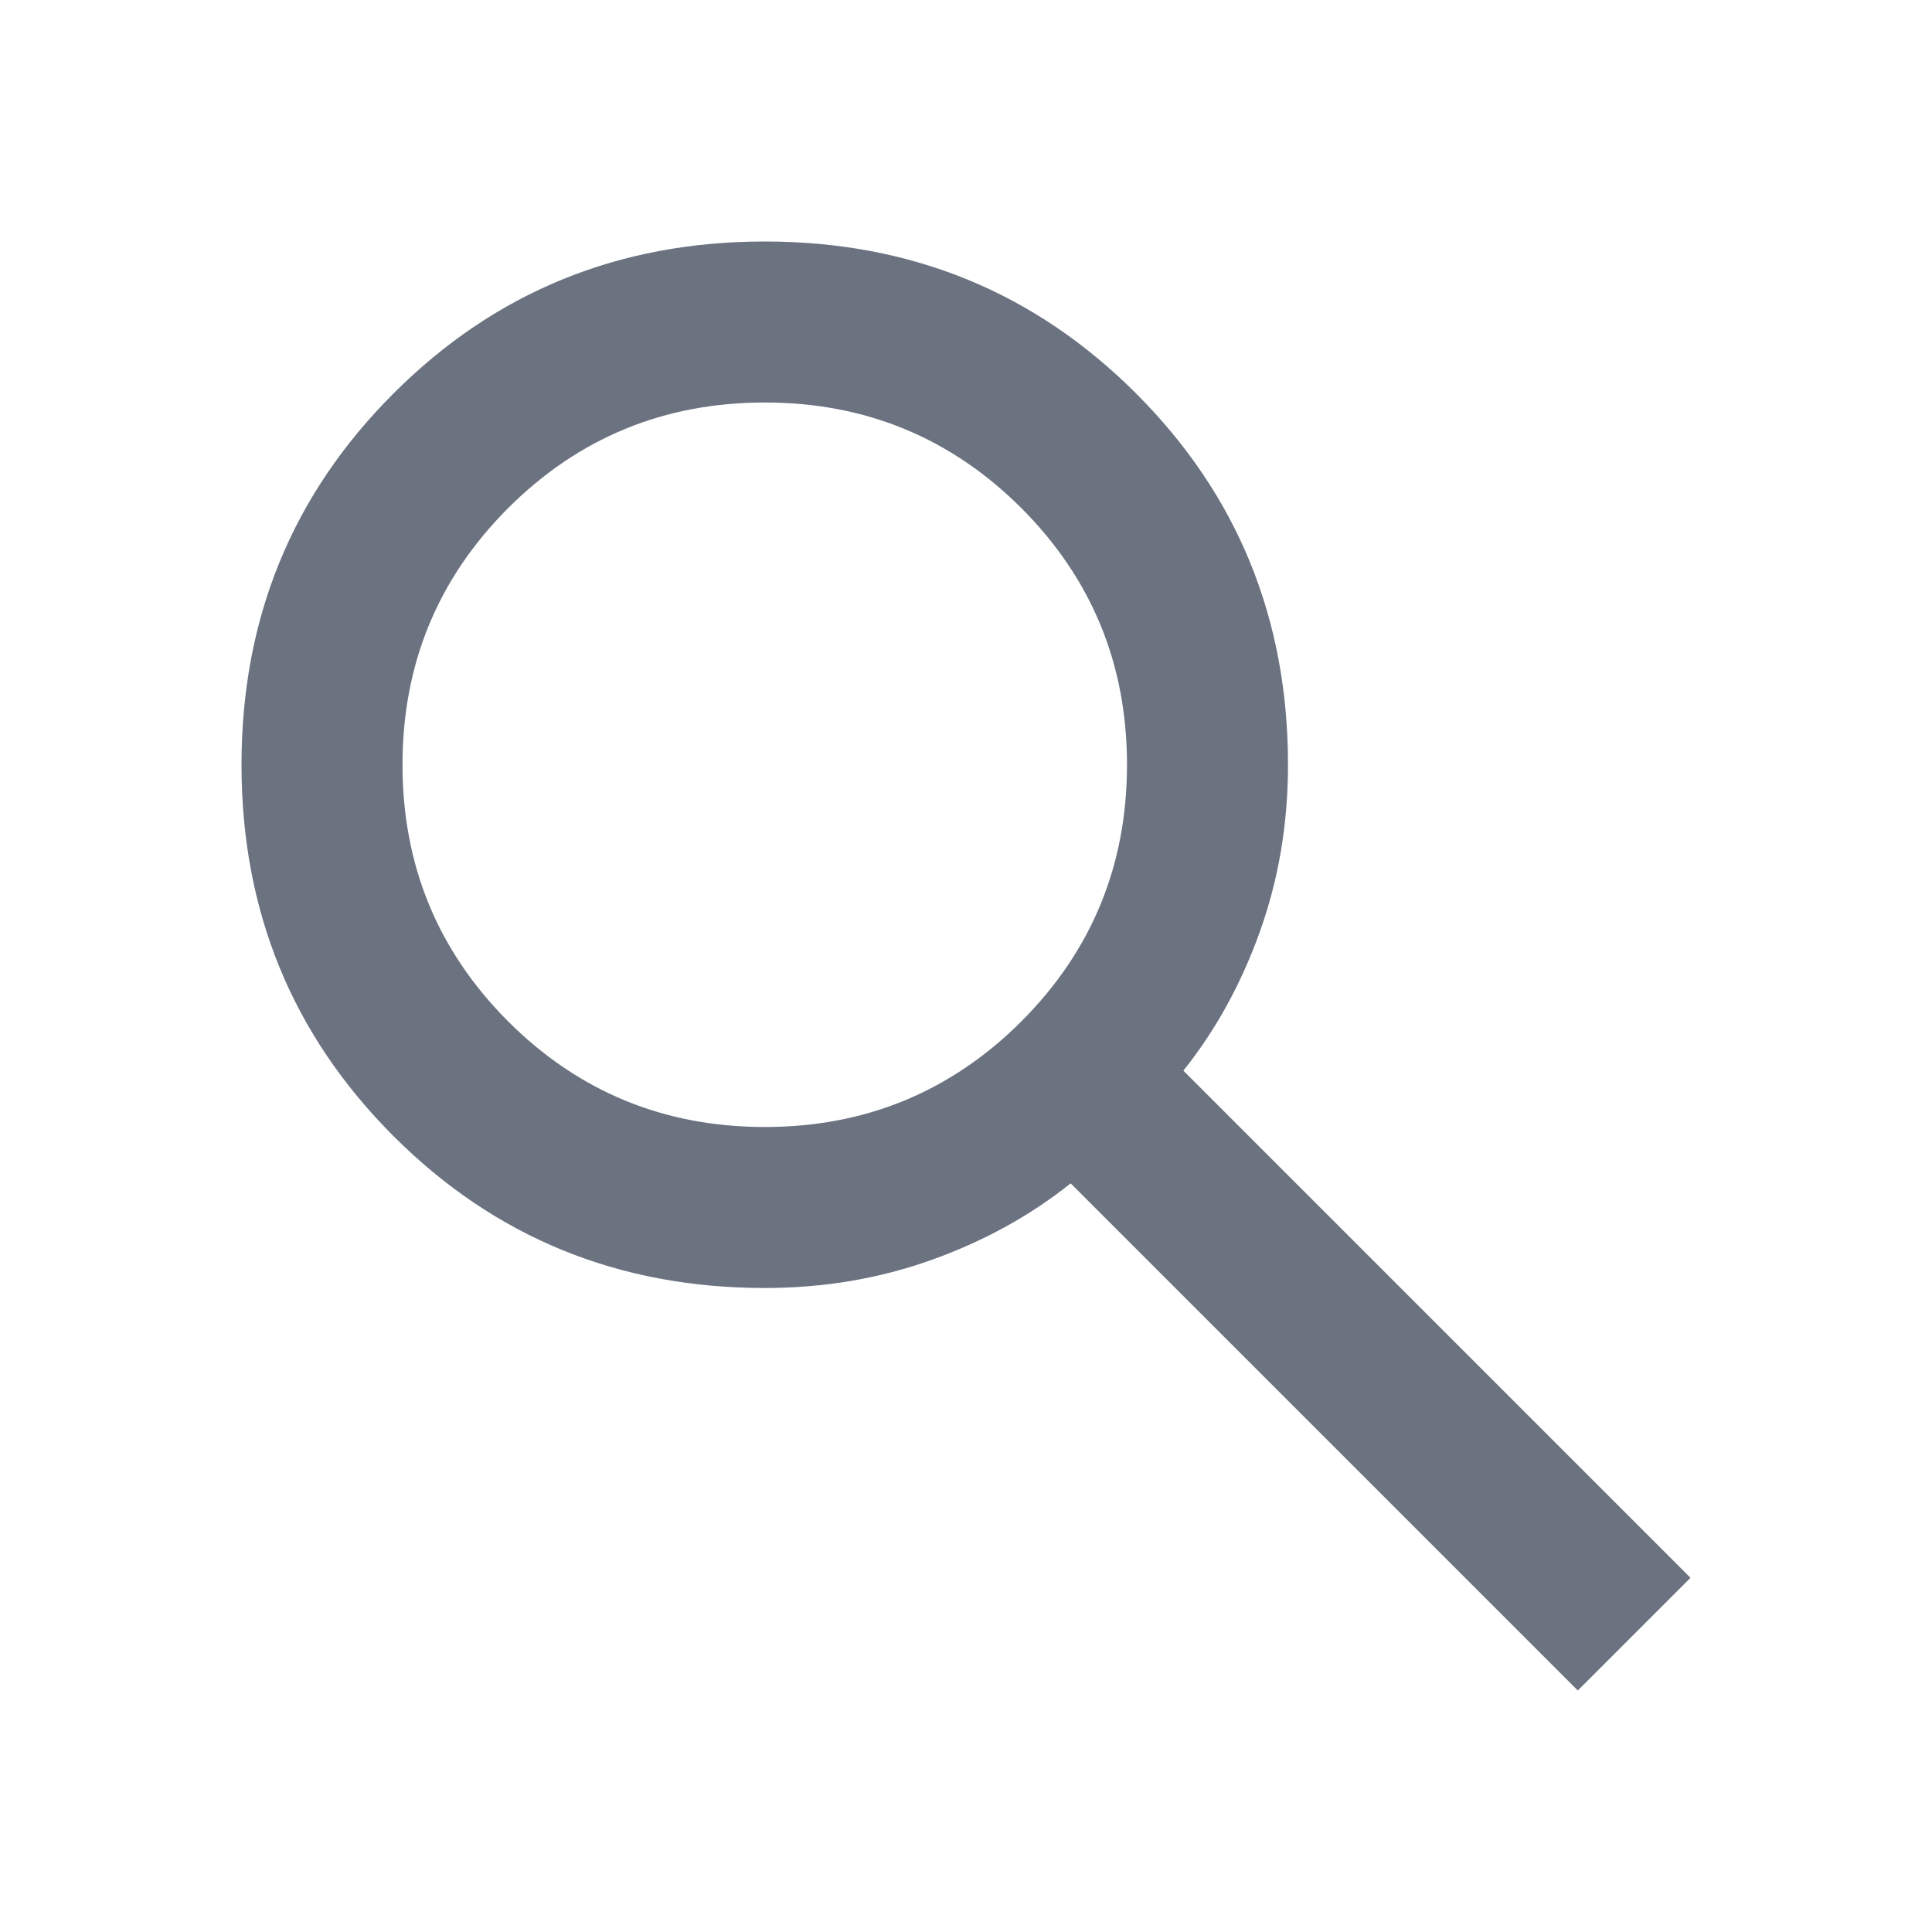
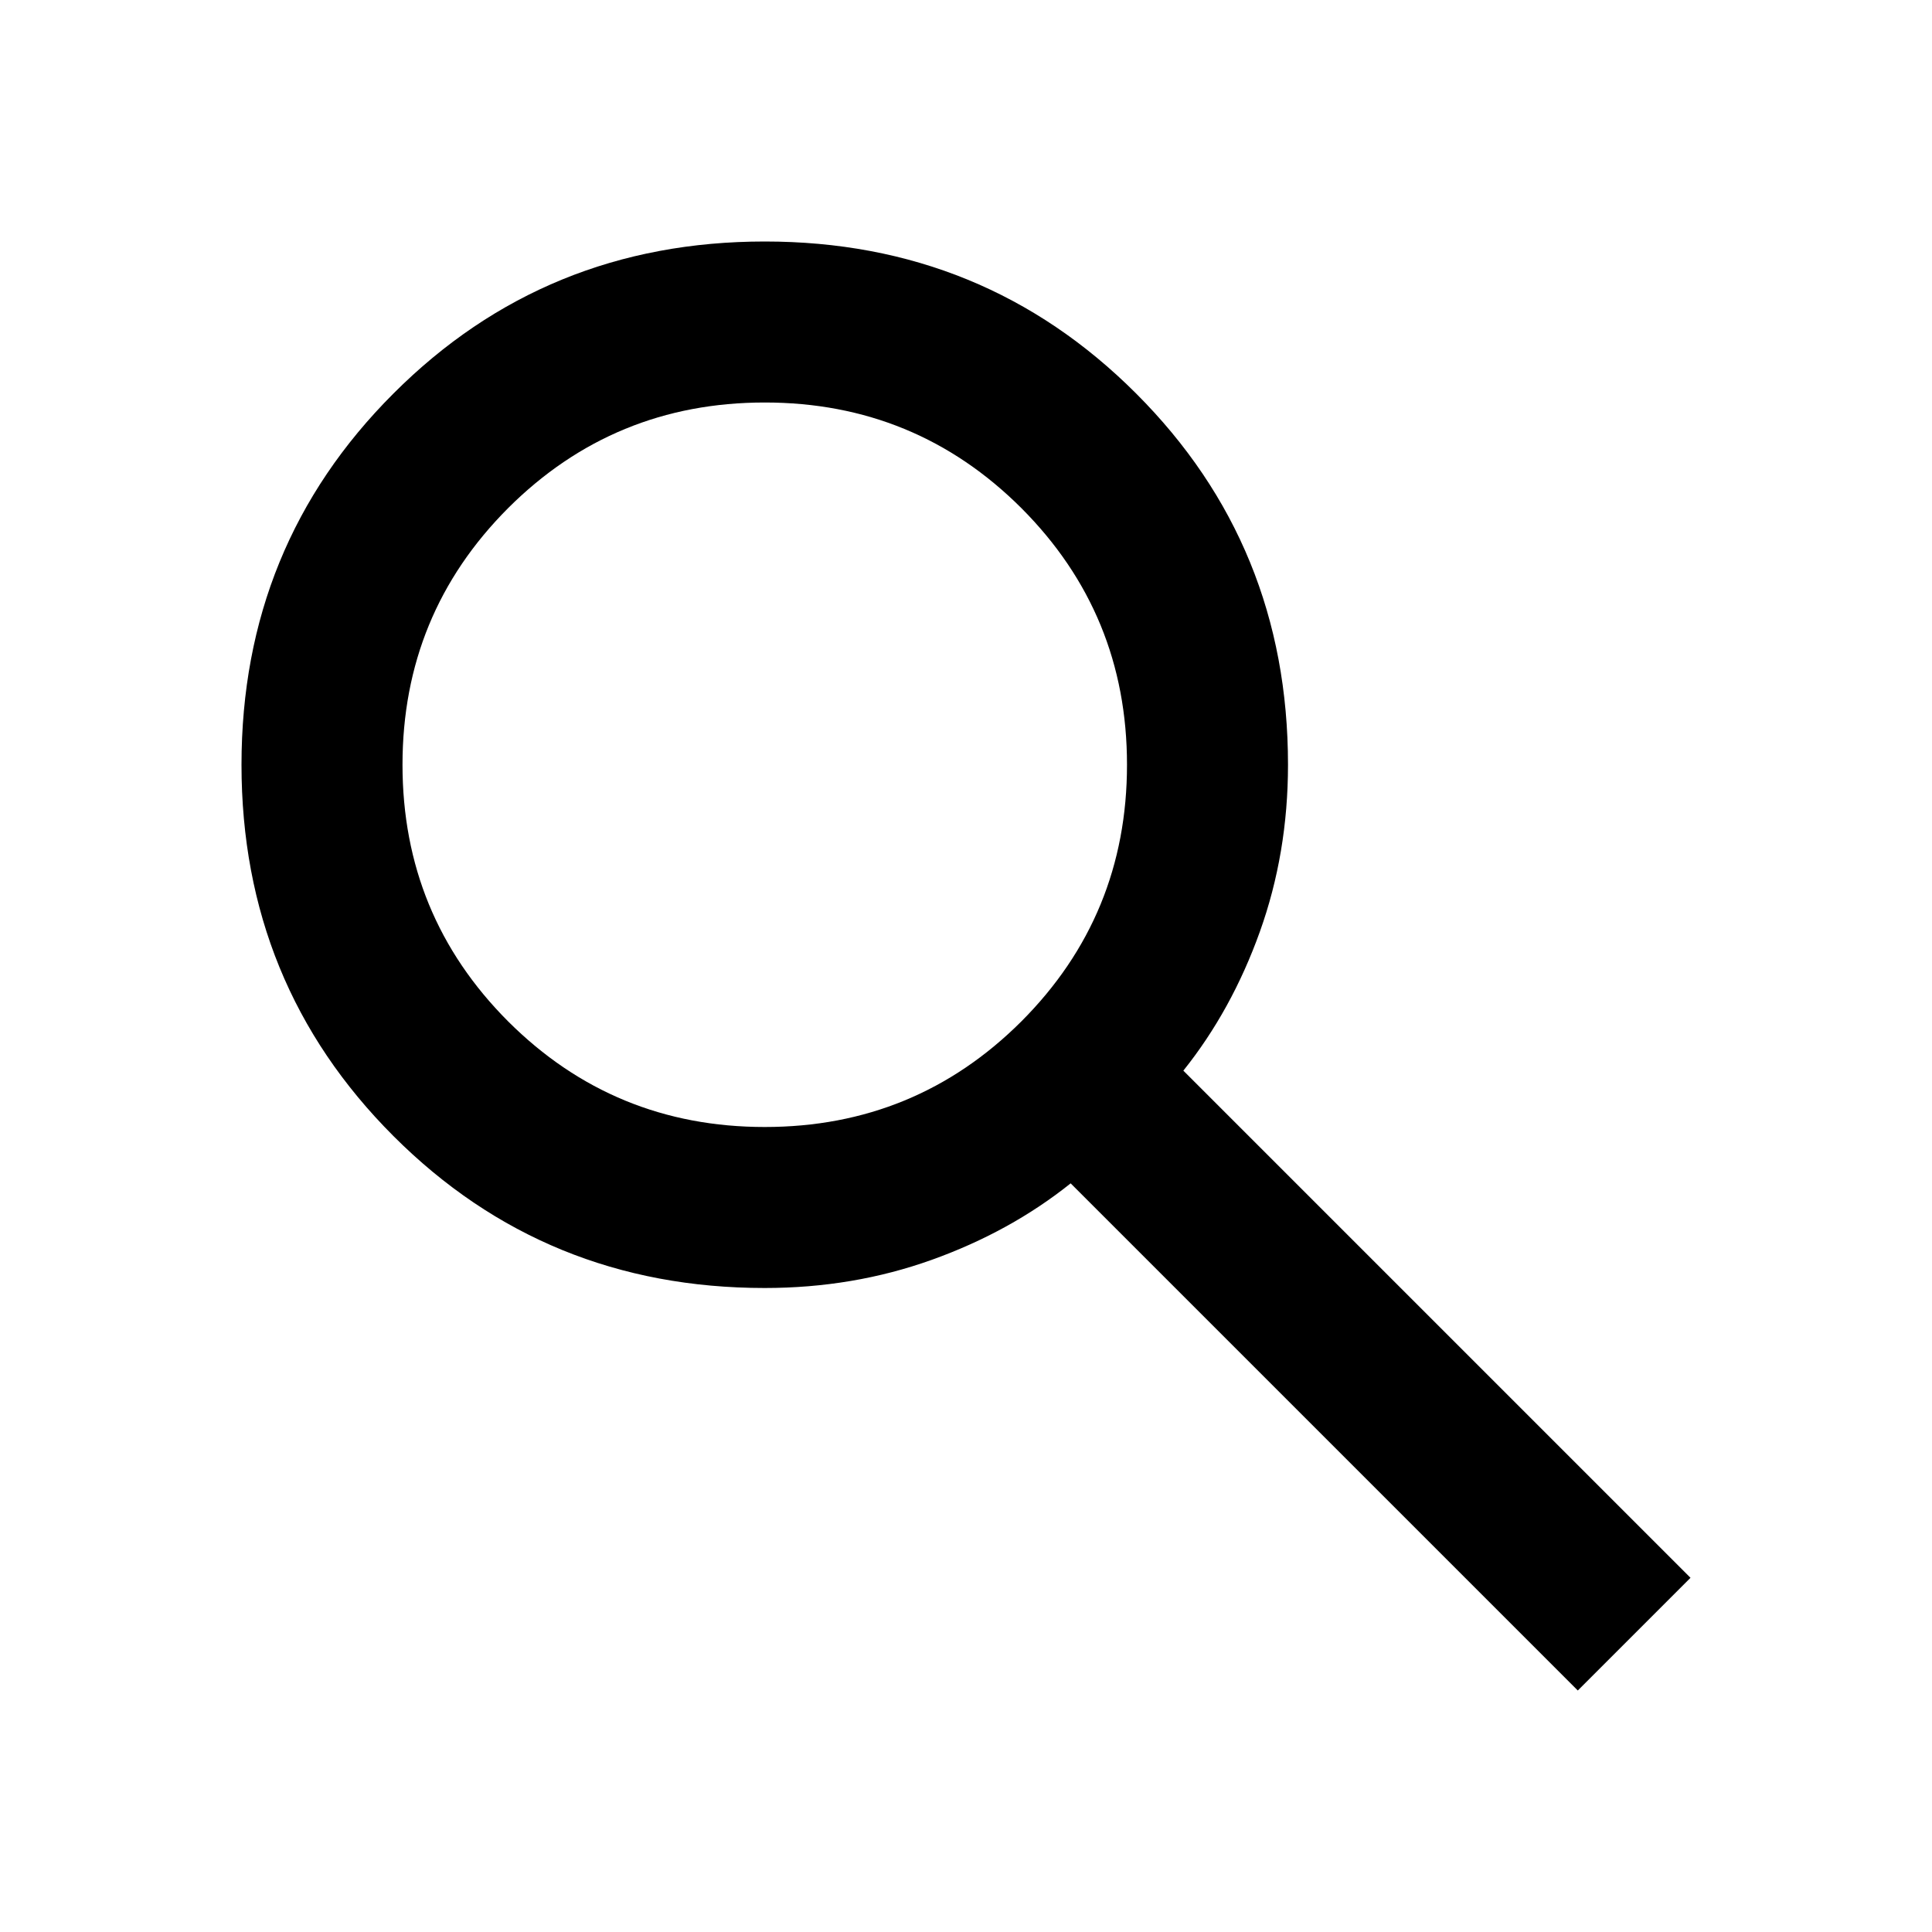
- <svg xmlns="http://www.w3.org/2000/svg" width="24" height="24" viewBox="0 0 24 24" fill="none">
-   <path d="M19.6 21L13.3 14.7C12.8 15.1 12.225 15.417 11.575 15.65C10.925 15.883 10.233 16 9.5 16C7.683 16 6.146 15.371 4.888 14.113C3.629 12.854 3 11.317 3 9.5C3 7.683 3.629 6.146 4.888 4.888C6.146 3.629 7.683 3 9.5 3C11.317 3 12.854 3.629 14.113 4.888C15.371 6.146 16 7.683 16 9.5C16 10.233 15.883 10.925 15.65 11.575C15.417 12.225 15.1 12.8 14.7 13.3L21 19.6L19.6 21ZM9.5 14C10.75 14 11.812 13.562 12.688 12.688C13.562 11.812 14 10.75 14 9.5C14 8.25 13.562 7.188 12.688 6.312C11.812 5.438 10.75 5 9.5 5C8.25 5 7.188 5.438 6.312 6.312C5.438 7.188 5 8.25 5 9.5C5 10.75 5.438 11.812 6.312 12.688C7.188 13.562 8.25 14 9.5 14Z" fill="#6B7280" />
+ <svg xmlns="http://www.w3.org/2000/svg" width="current" height="current" viewBox="0 0 24 24">
+   <path d="M19.6 21L13.3 14.7C12.8 15.1 12.225 15.417 11.575 15.65C10.925 15.883 10.233 16 9.5 16C7.683 16 6.146 15.371 4.888 14.113C3.629 12.854 3 11.317 3 9.5C3 7.683 3.629 6.146 4.888 4.888C6.146 3.629 7.683 3 9.5 3C11.317 3 12.854 3.629 14.113 4.888C15.371 6.146 16 7.683 16 9.5C16 10.233 15.883 10.925 15.65 11.575C15.417 12.225 15.1 12.8 14.7 13.3L21 19.6L19.6 21ZM9.5 14C10.75 14 11.812 13.562 12.688 12.688C13.562 11.812 14 10.75 14 9.5C14 8.25 13.562 7.188 12.688 6.312C11.812 5.438 10.75 5 9.5 5C8.25 5 7.188 5.438 6.312 6.312C5.438 7.188 5 8.25 5 9.5C5 10.75 5.438 11.812 6.312 12.688C7.188 13.562 8.25 14 9.5 14Z" />
</svg>
